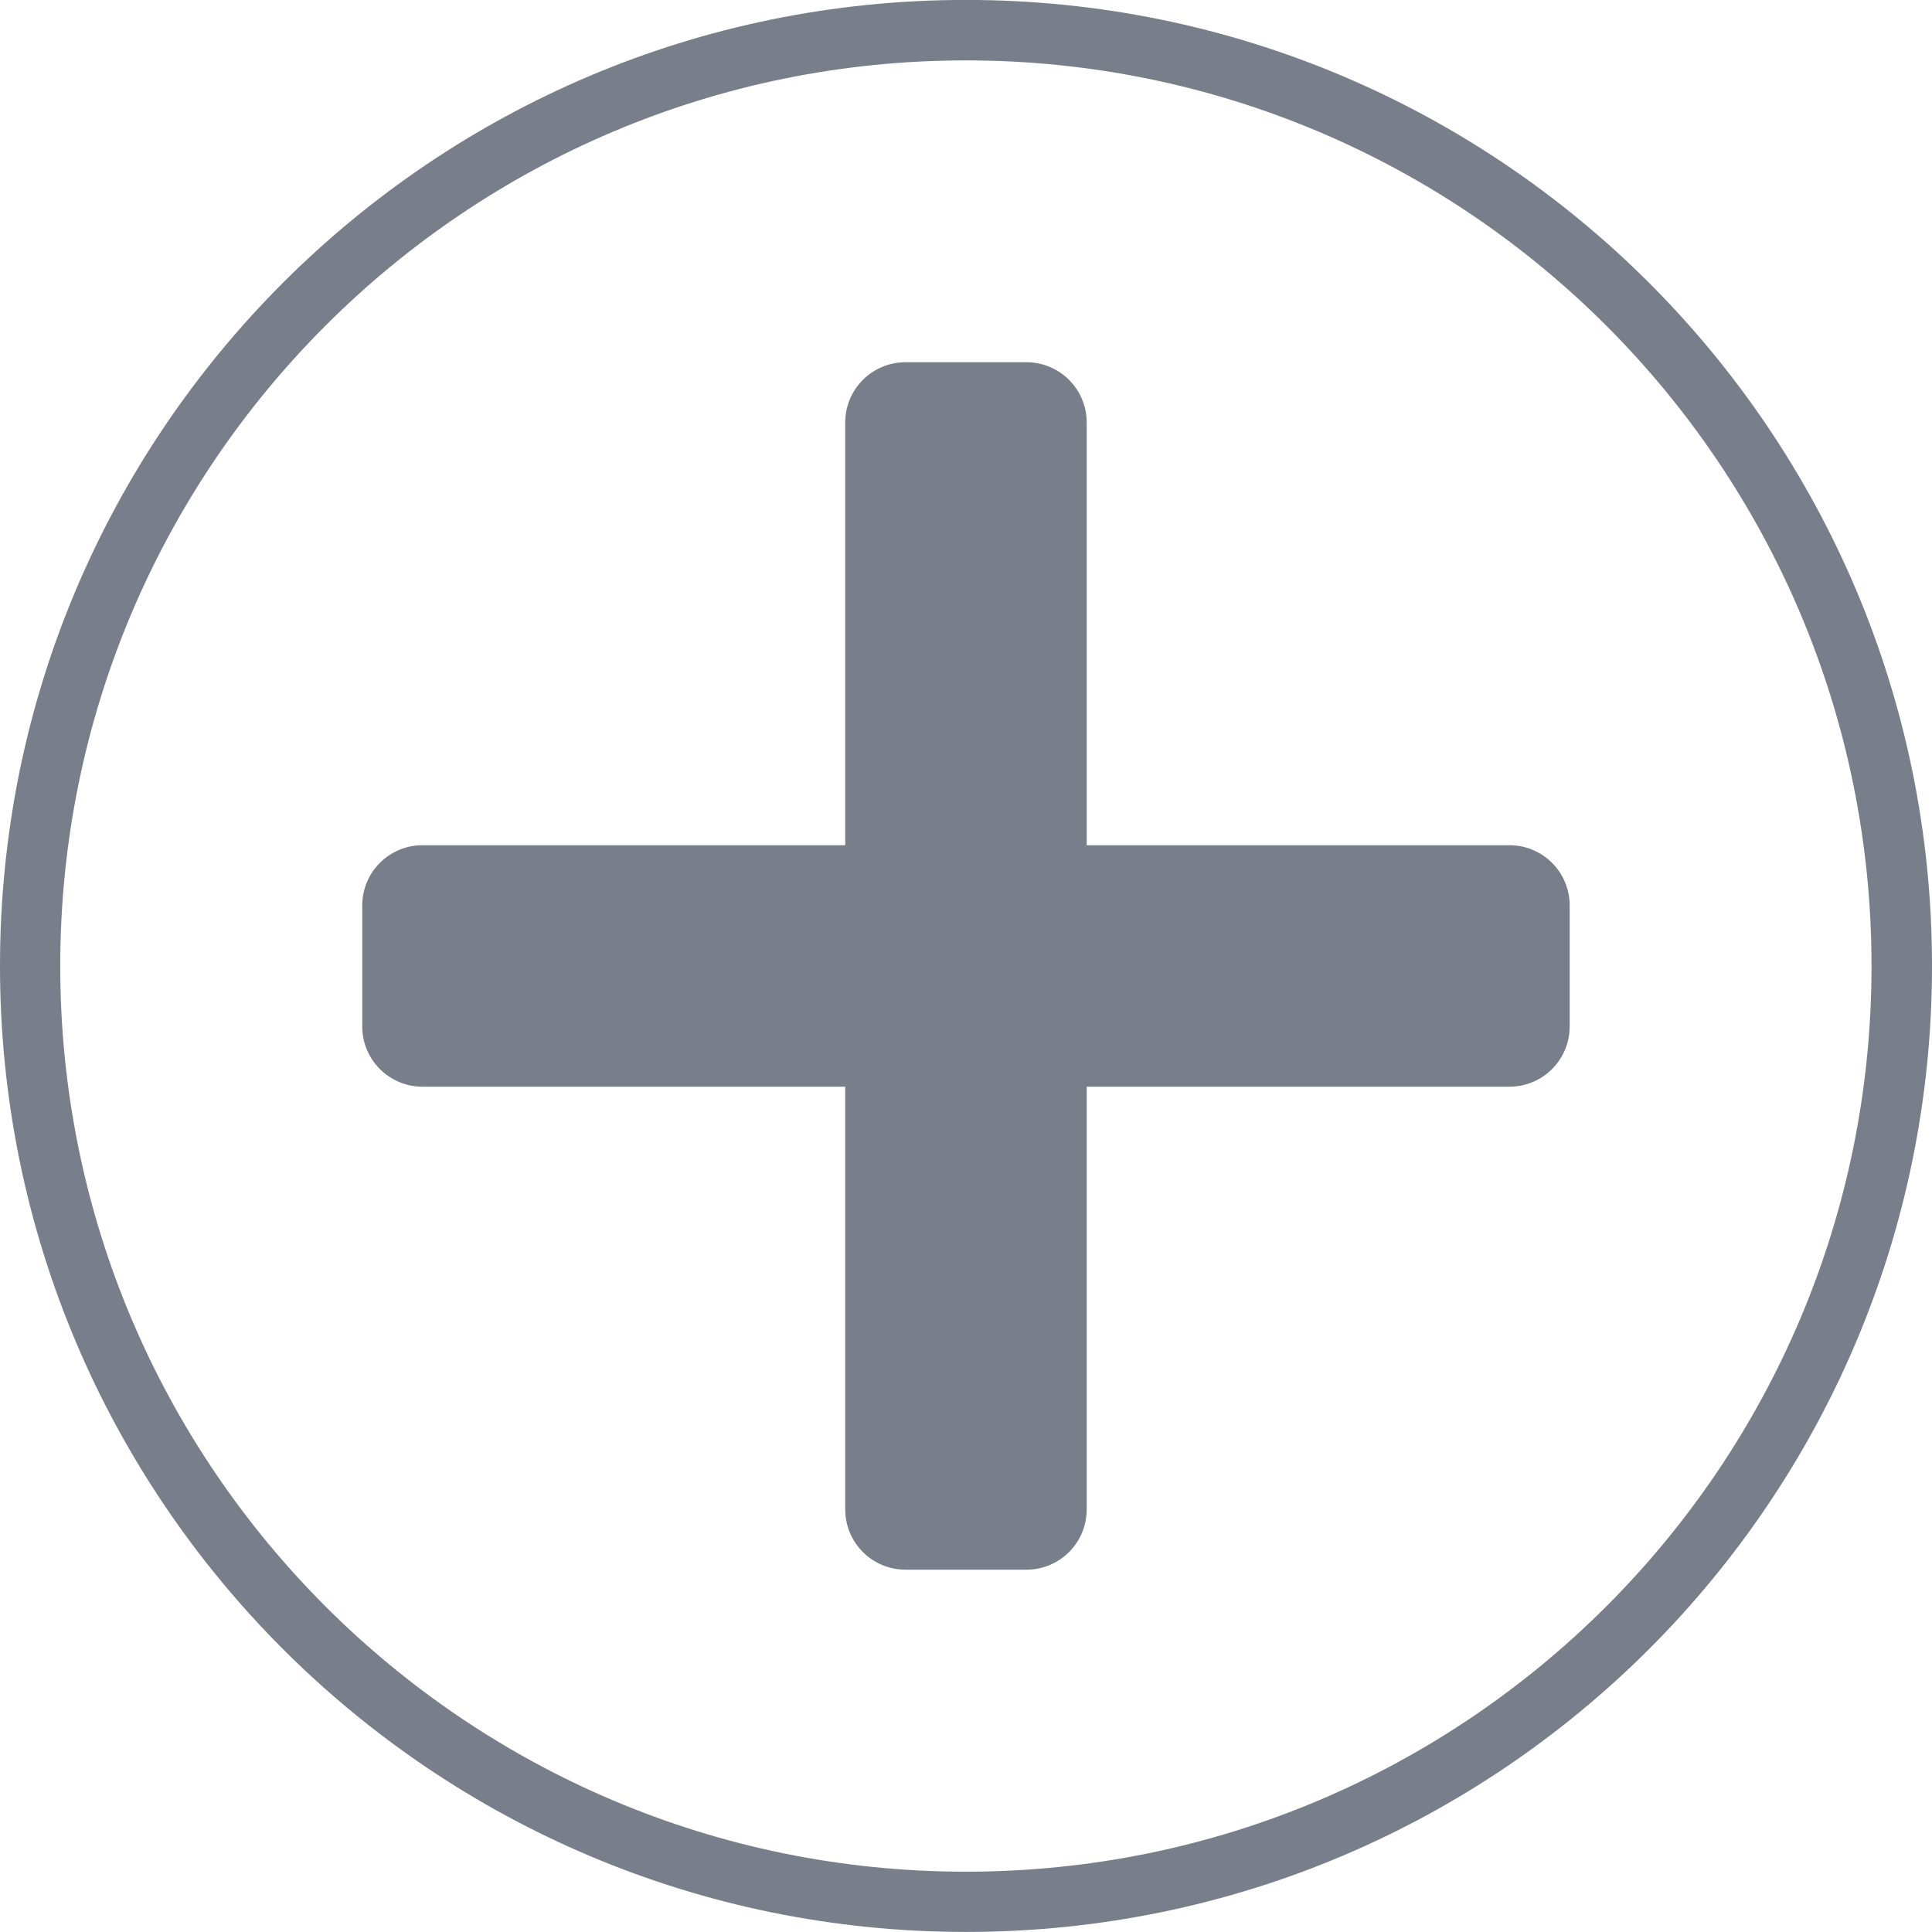
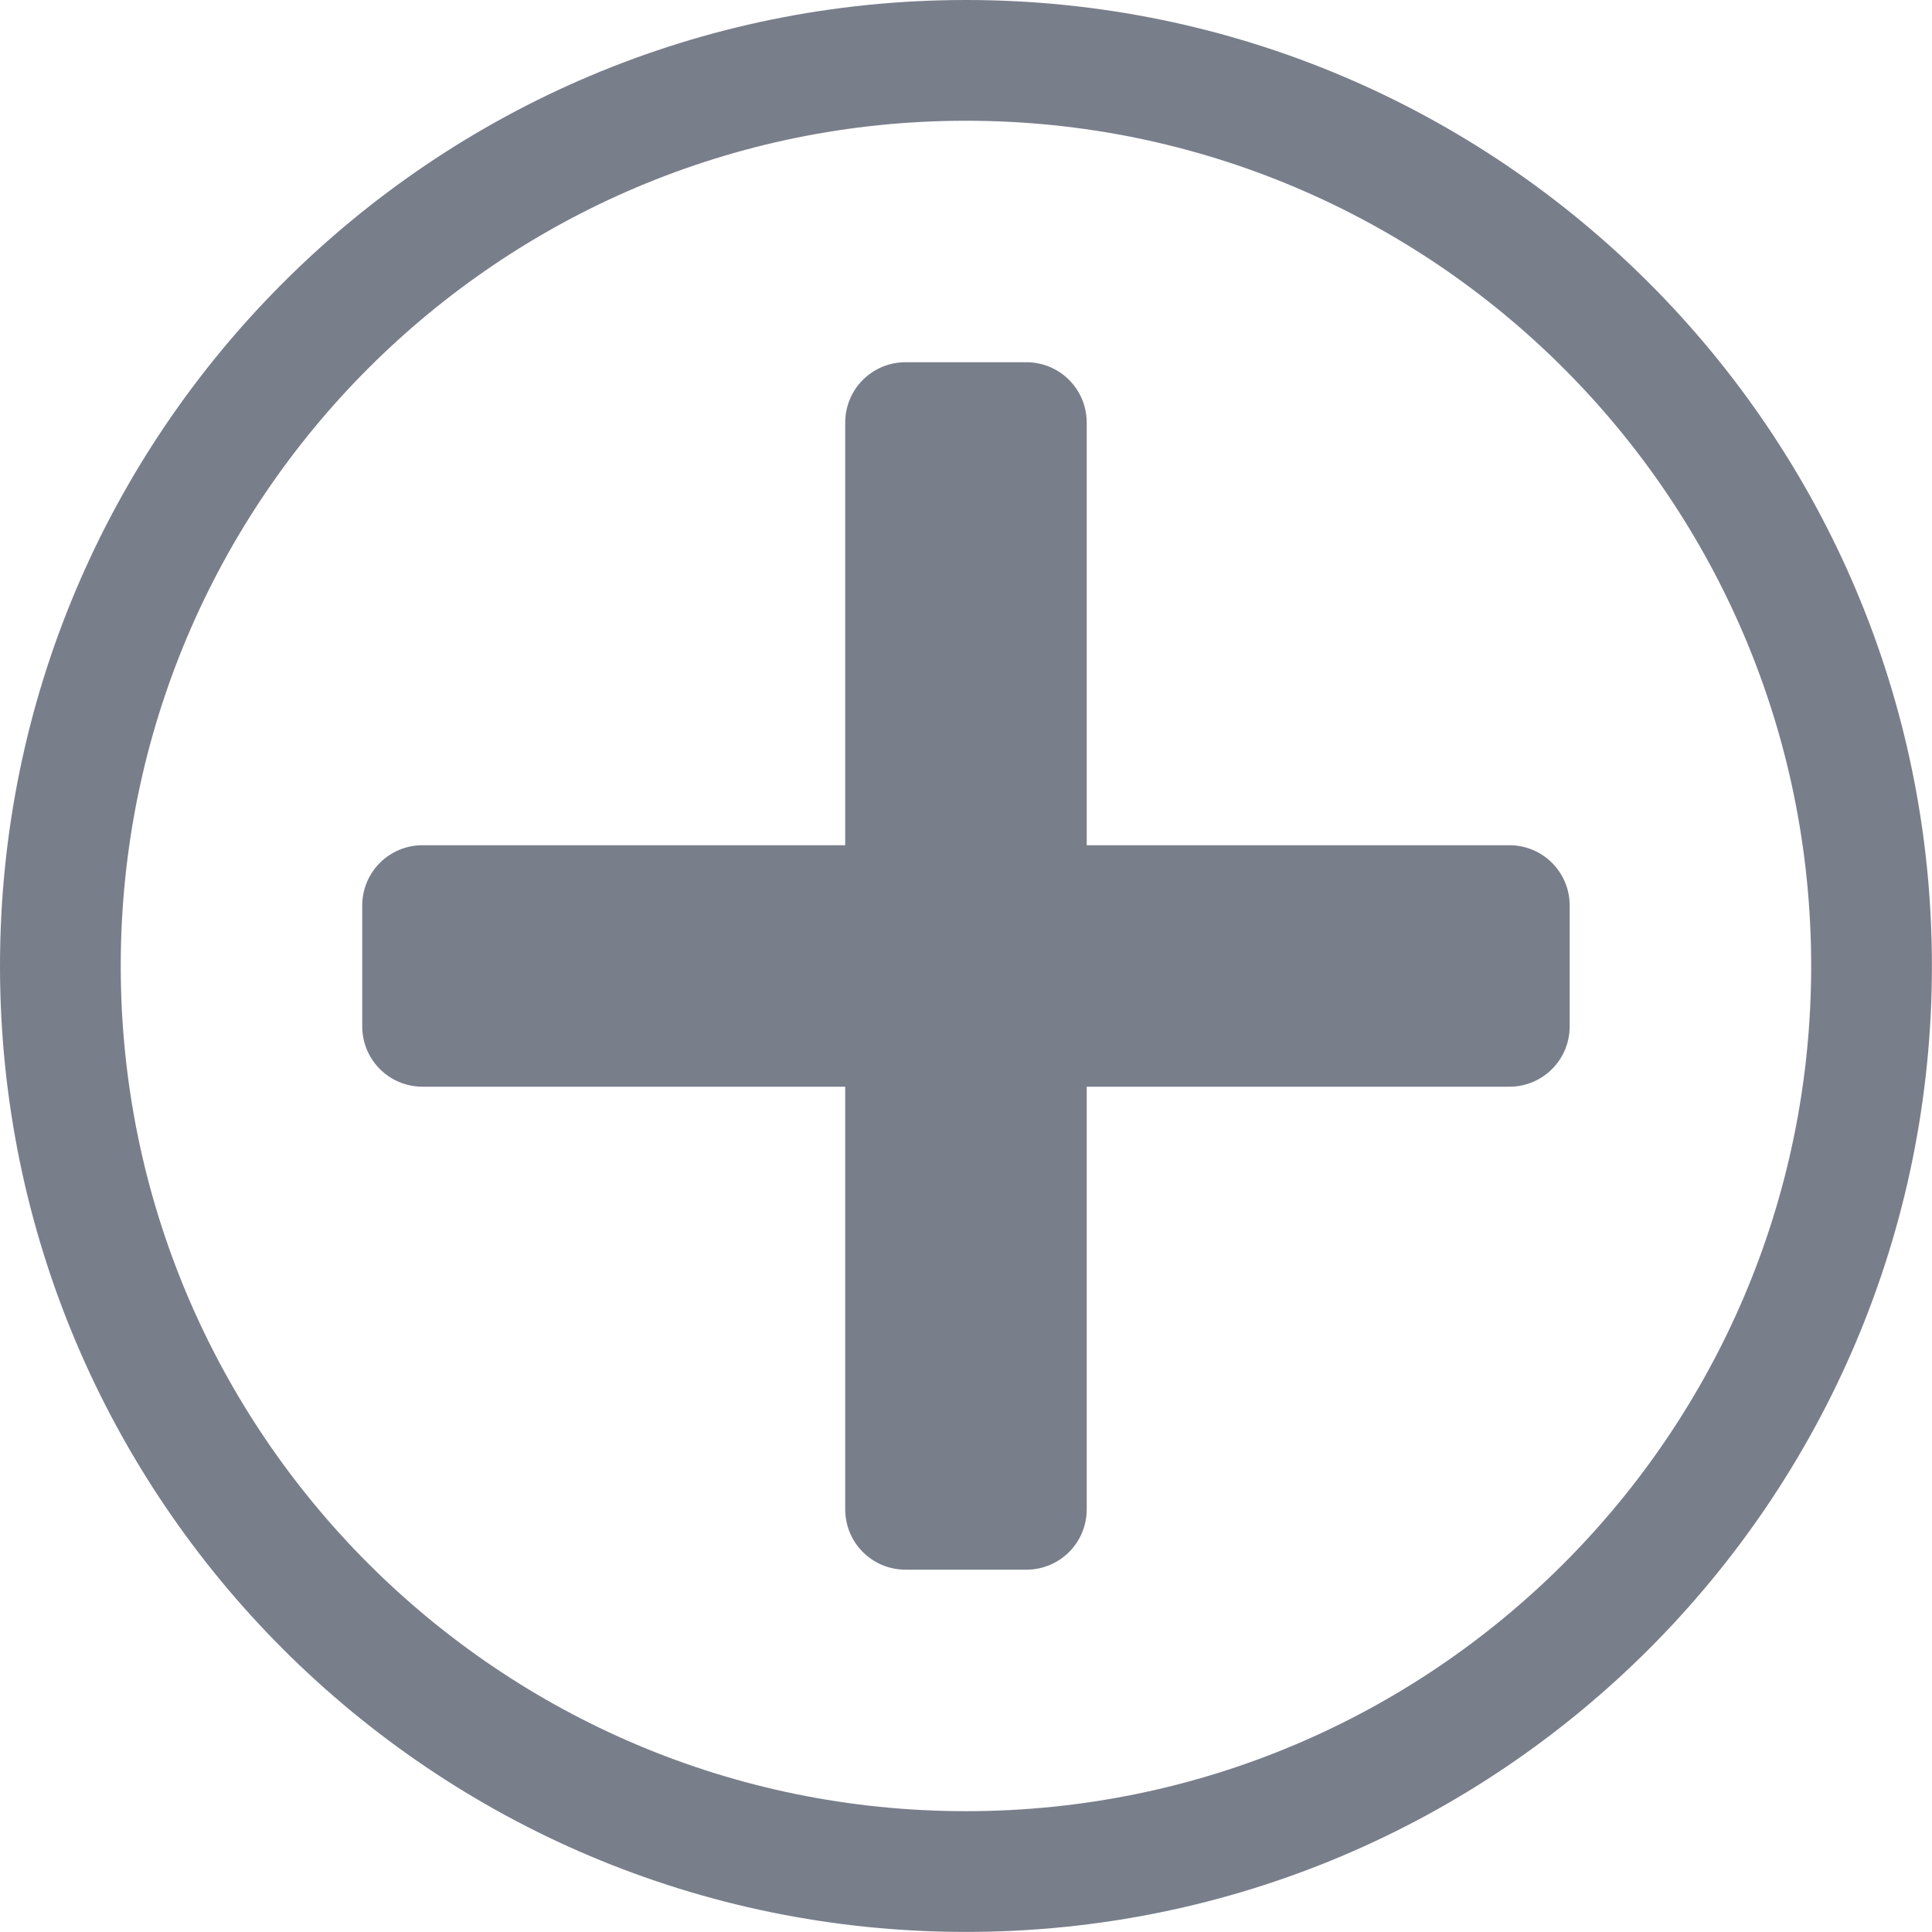
<svg xmlns="http://www.w3.org/2000/svg" width="32" height="32" viewBox="0 0 8.467 8.467" version="1.1" id="svg8">
  <defs id="defs2" />
  <g id="layer1" transform="translate(0,-288.5333)">
-     <path style="fill:#797e8b;fill-opacity:1;stroke-width:0.264" d="M 4.233,288.533 A 4.233,4.233 0 0 0 3.3333332e-8,292.767 4.233,4.233 0 0 0 4.233,297 4.233,4.233 0 0 0 8.467,292.767 4.233,4.233 0 0 0 4.233,288.533 Z m 0,0.265 a 3.969,3.969 0 0 1 3.969,3.969 3.969,3.969 0 0 1 -3.969,3.969 3.969,3.969 0 0 1 -3.969,-3.969 3.969,3.969 0 0 1 3.969,-3.969 z" id="circle817" />
    <path style="fill:#797e8b;fill-opacity:1;stroke-width:1" d="M 15 6 C 14.446 6 14 6.446 14 7 L 14 14 L 7 14 C 6.446 14 6 14.446 6 15 L 6 17 C 6 17.554 6.446 18 7 18 L 14 18 L 14 25 C 14 25.554 14.446 26 15 26 L 17 26 C 17.554 26 18 25.554 18 25 L 18 18 L 25 18 C 25.554 18 26 17.554 26 17 L 26 15 C 26 14.446 25.554 14 25 14 L 18 14 L 18 7 C 18 6.446 17.554 6 17 6 L 15 6 z " transform="matrix(0.2645833,0,0,0.2645833,0,288.5333)" id="rect831" />
+     <path style="fill:#797e8b;fill-opacity:1;stroke-width:1.116" d="M 16 0 A 16 16 0 0 0 0 16 A 16 16 0 0 0 16 32 A 16 16 0 0 0 32 16 A 16 16 0 0 0 16 0 z M 16 2 A 14 14 0 0 1 30 16 A 14 14 0 0 1 16 30 A 14 14 0 0 1 2 16 A 14 14 0 0 1 16 2 z " transform="matrix(0.2645833,0,0,0.2645833,0,288.5333)" id="path887" />
  </g>
</svg>
